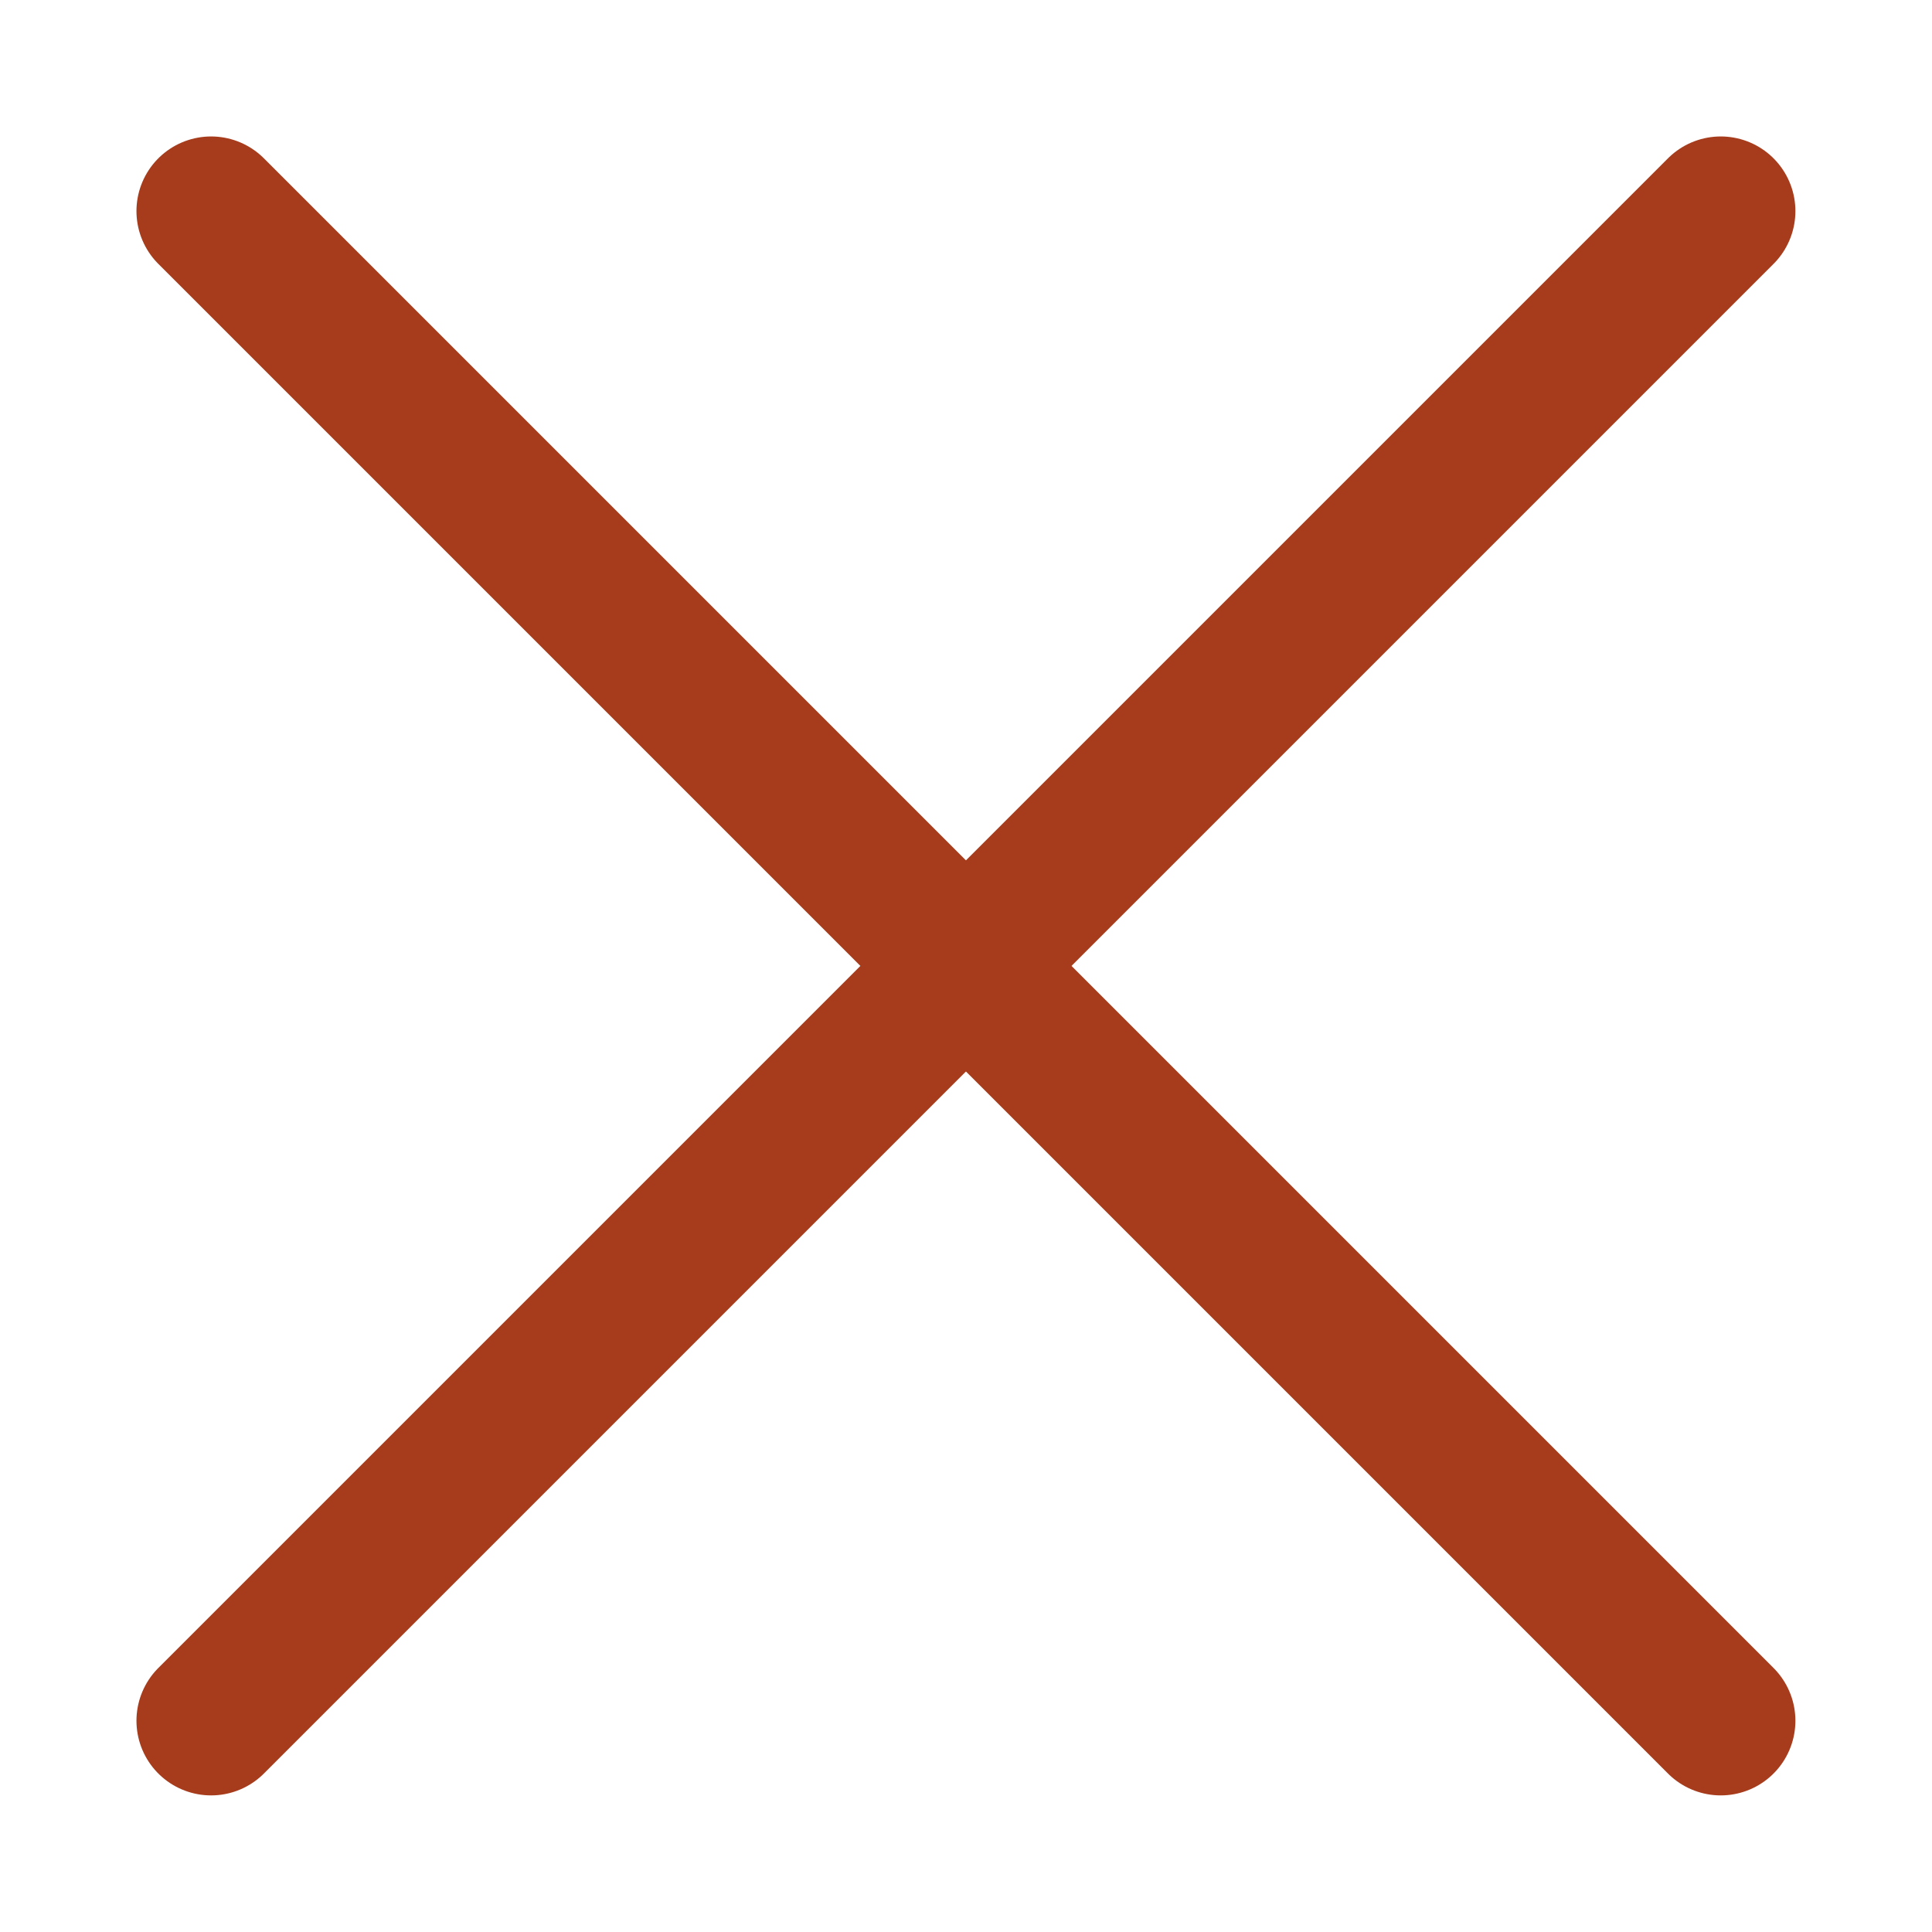
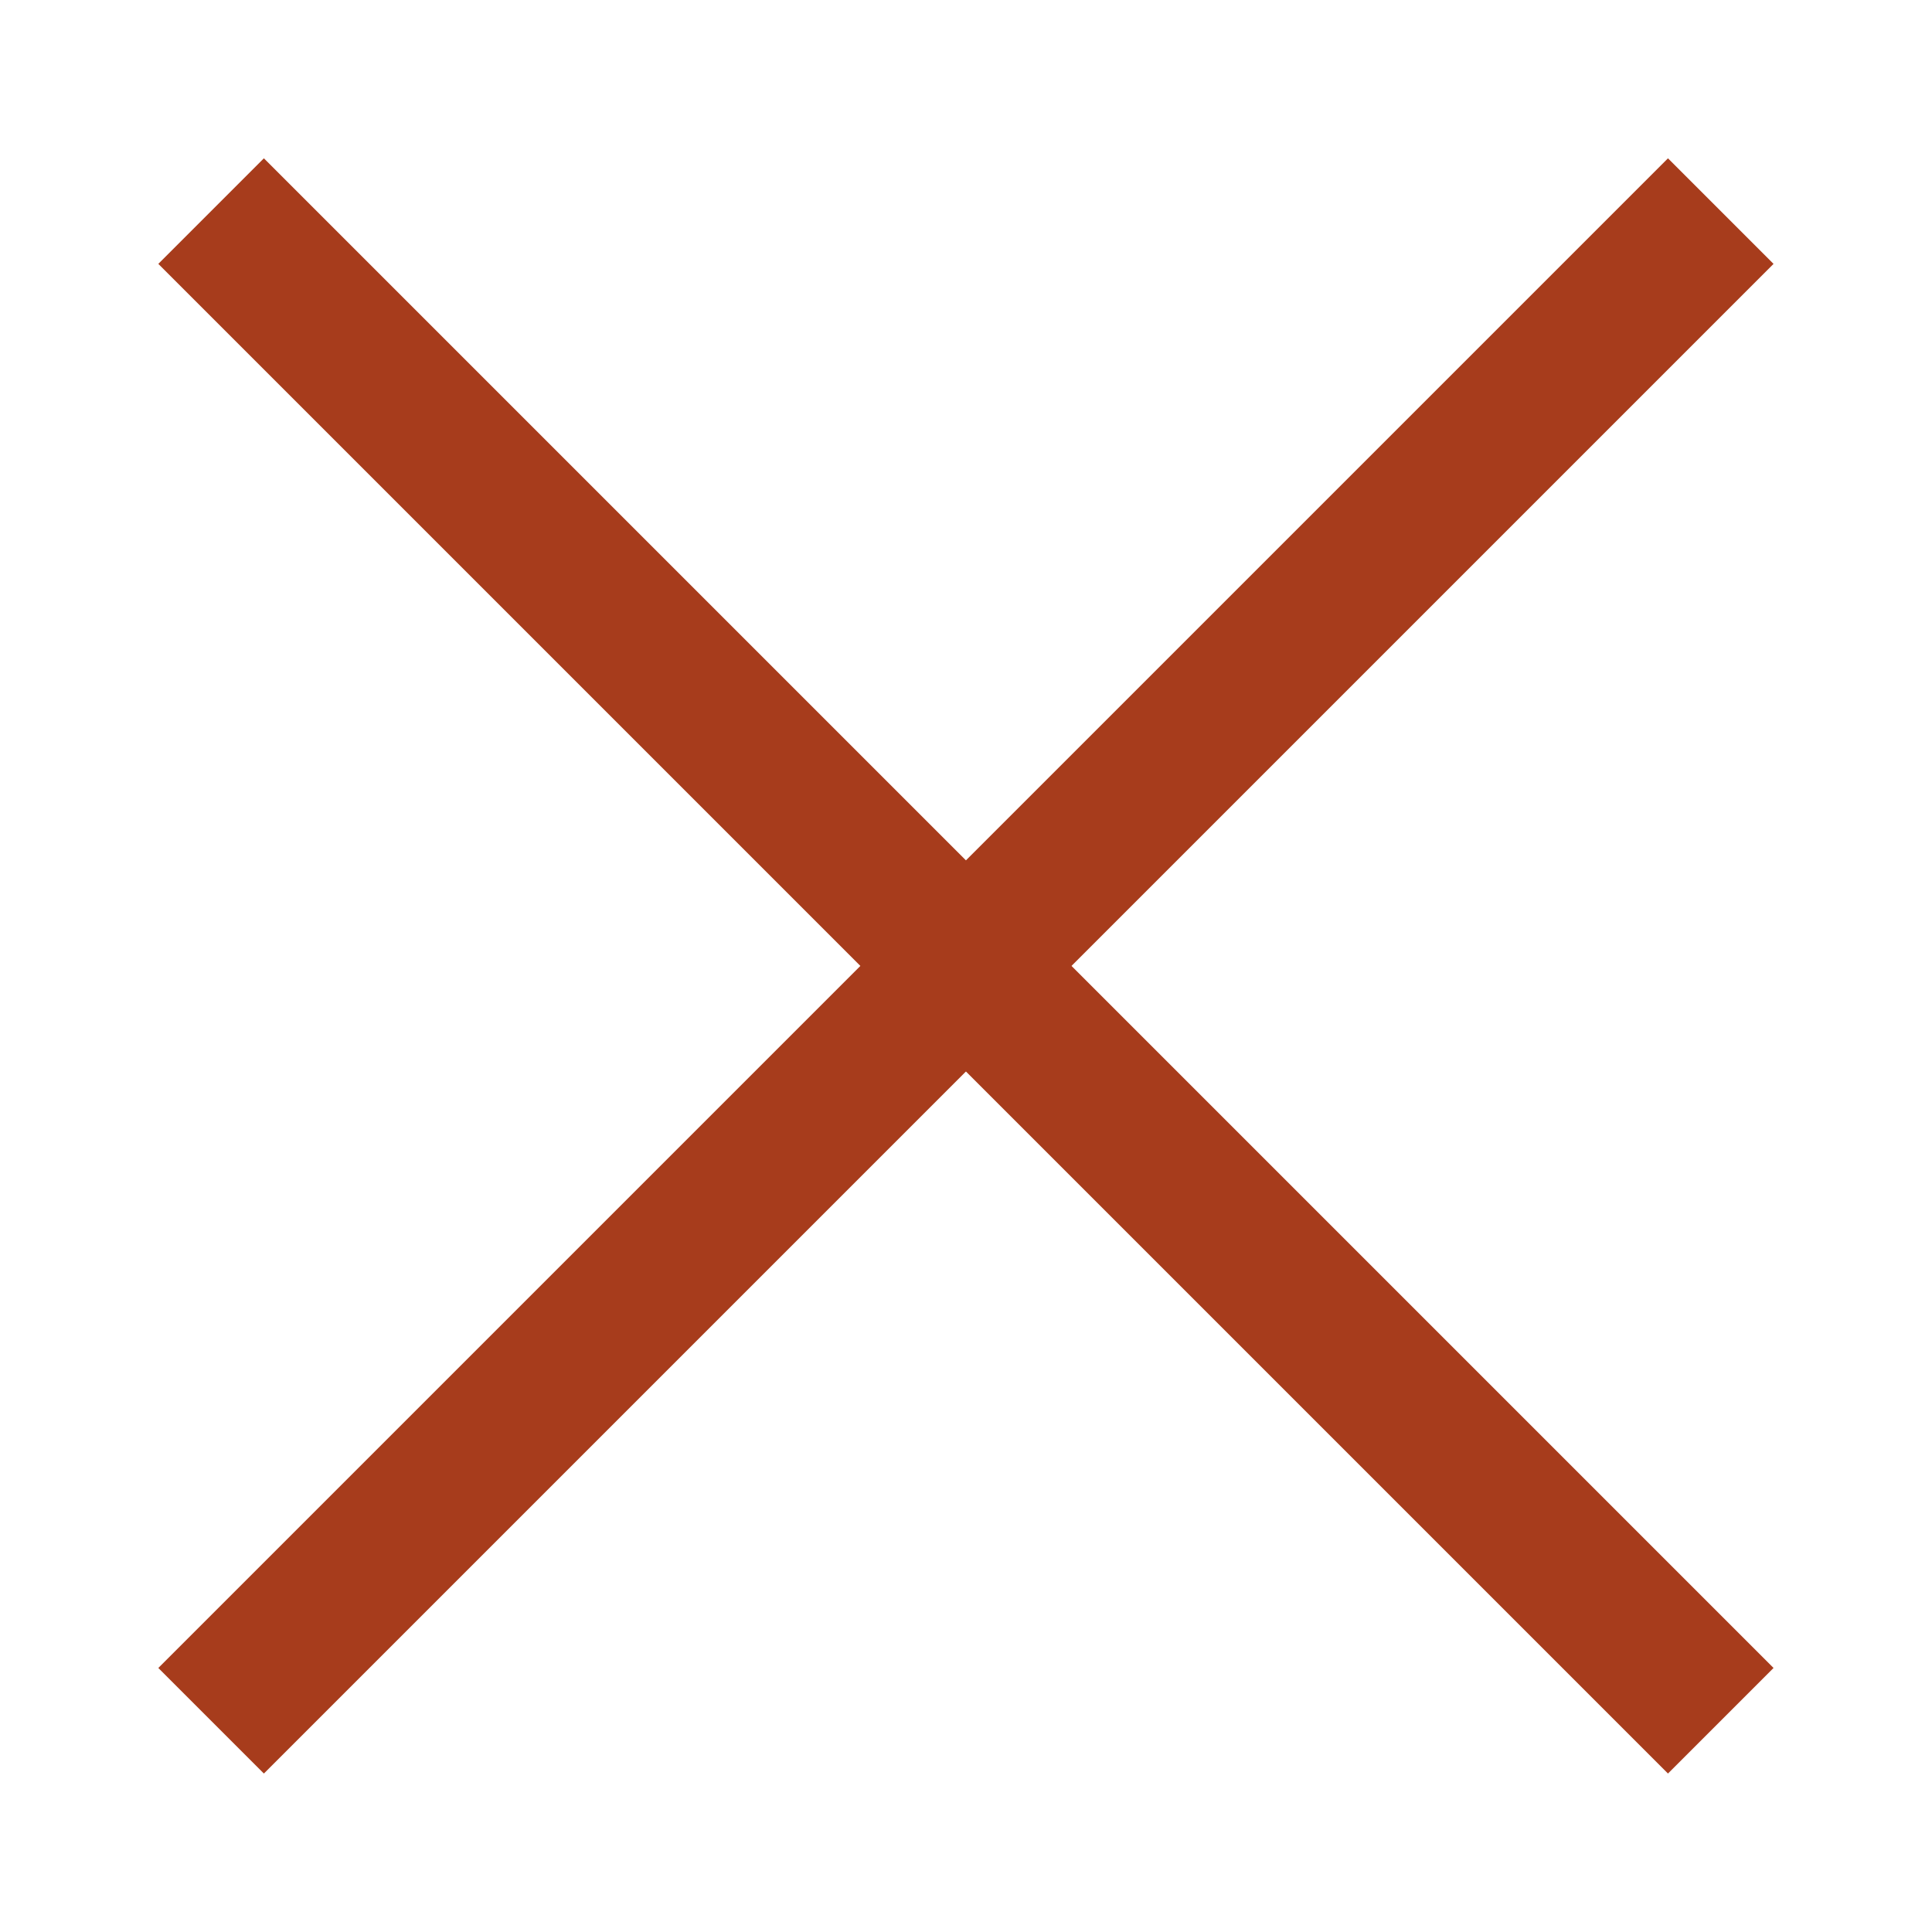
<svg xmlns="http://www.w3.org/2000/svg" width="12.941" height="12.941" viewBox="0 0 12.941 12.941">
  <g id="X" transform="translate(1.197 1.196)">
-     <line id="Line_53" data-name="Line 53" x2="10.112" y2="10.112" transform="translate(0.217 0.218)" fill="none" stroke="#a73c1c" stroke-linecap="round" stroke-linejoin="round" strokeWidth="2" />
-     <line id="Line_54" data-name="Line 54" x1="10.112" y2="10.112" transform="translate(0.217 0.218)" fill="none" stroke="#a73c1c" stroke-linecap="round" stroke-linejoin="round" strokeWidth="2" />
+     <line id="Line_53" data-name="Line 53" x2="10.112" y2="10.112" transform="translate(0.217 0.218)" fill="none" stroke="#a73c1c" strokeLinecap="round" strokeLinejoin="round" strokeWidth="2" />
+     <line id="Line_54" data-name="Line 54" x1="10.112" y2="10.112" transform="translate(0.217 0.218)" fill="none" stroke="#a73c1c" strokeLinecap="round" strokeLinejoin="round" strokeWidth="2" />
  </g>
</svg>
